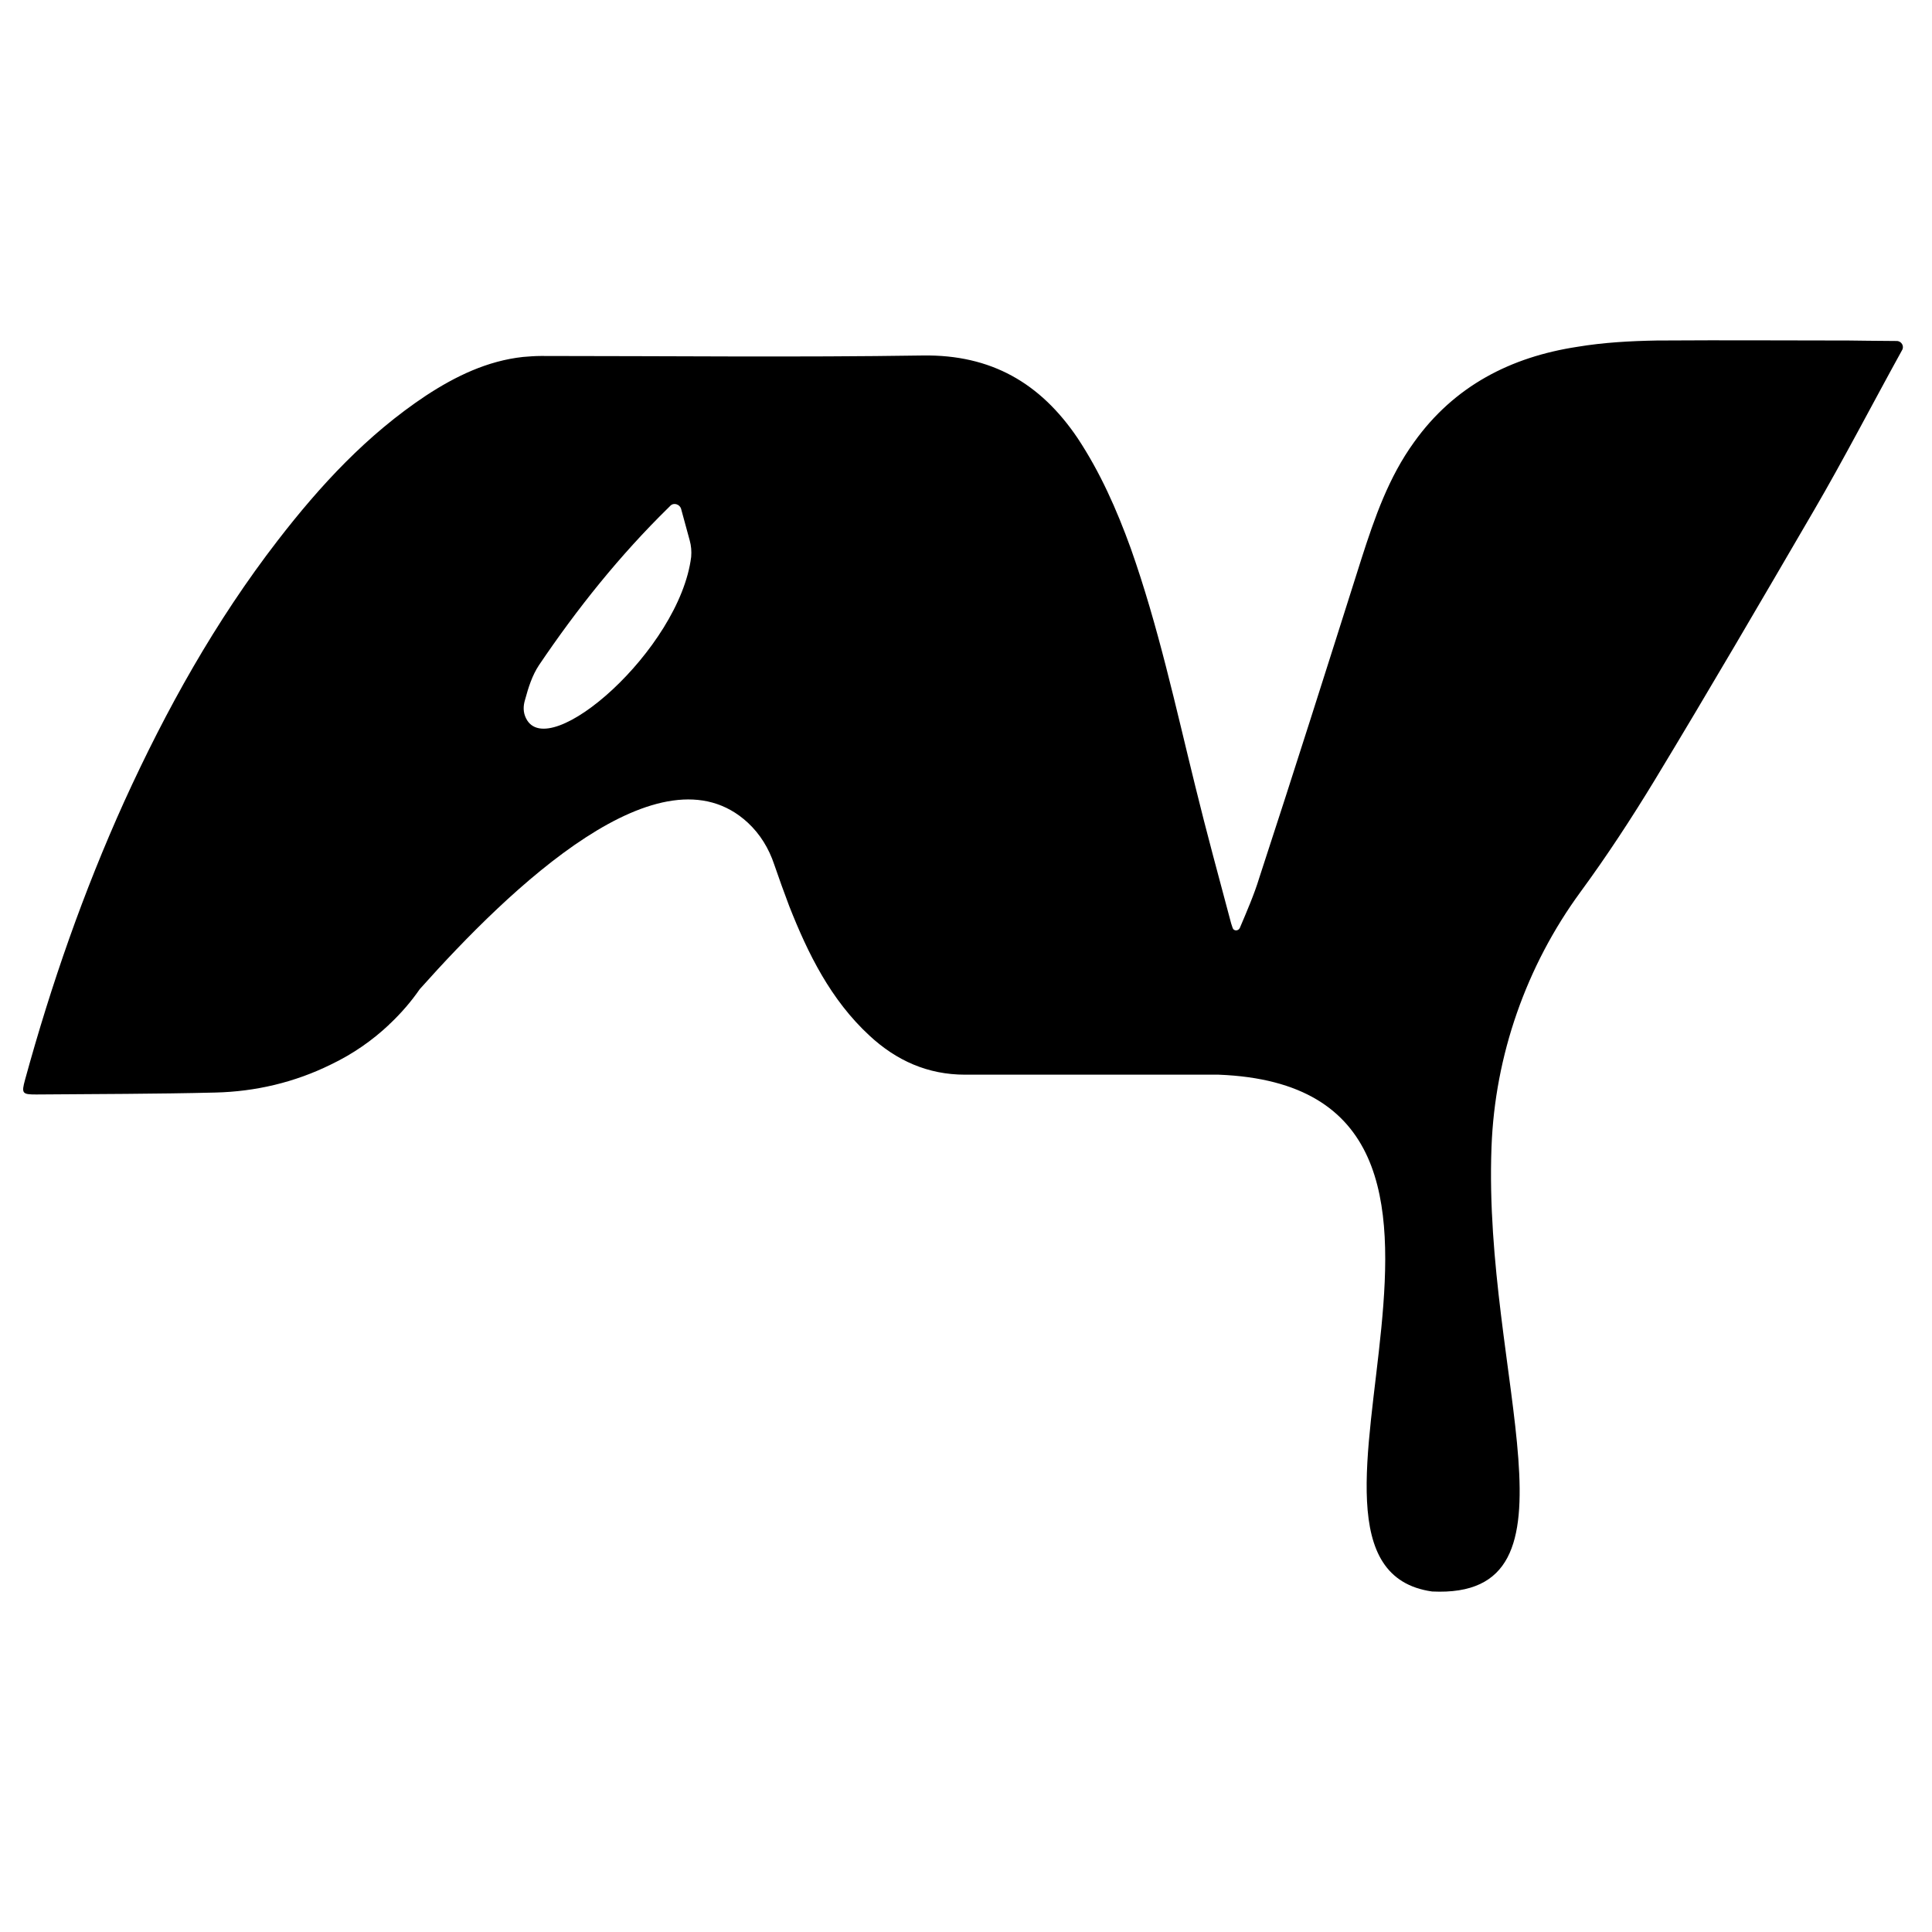
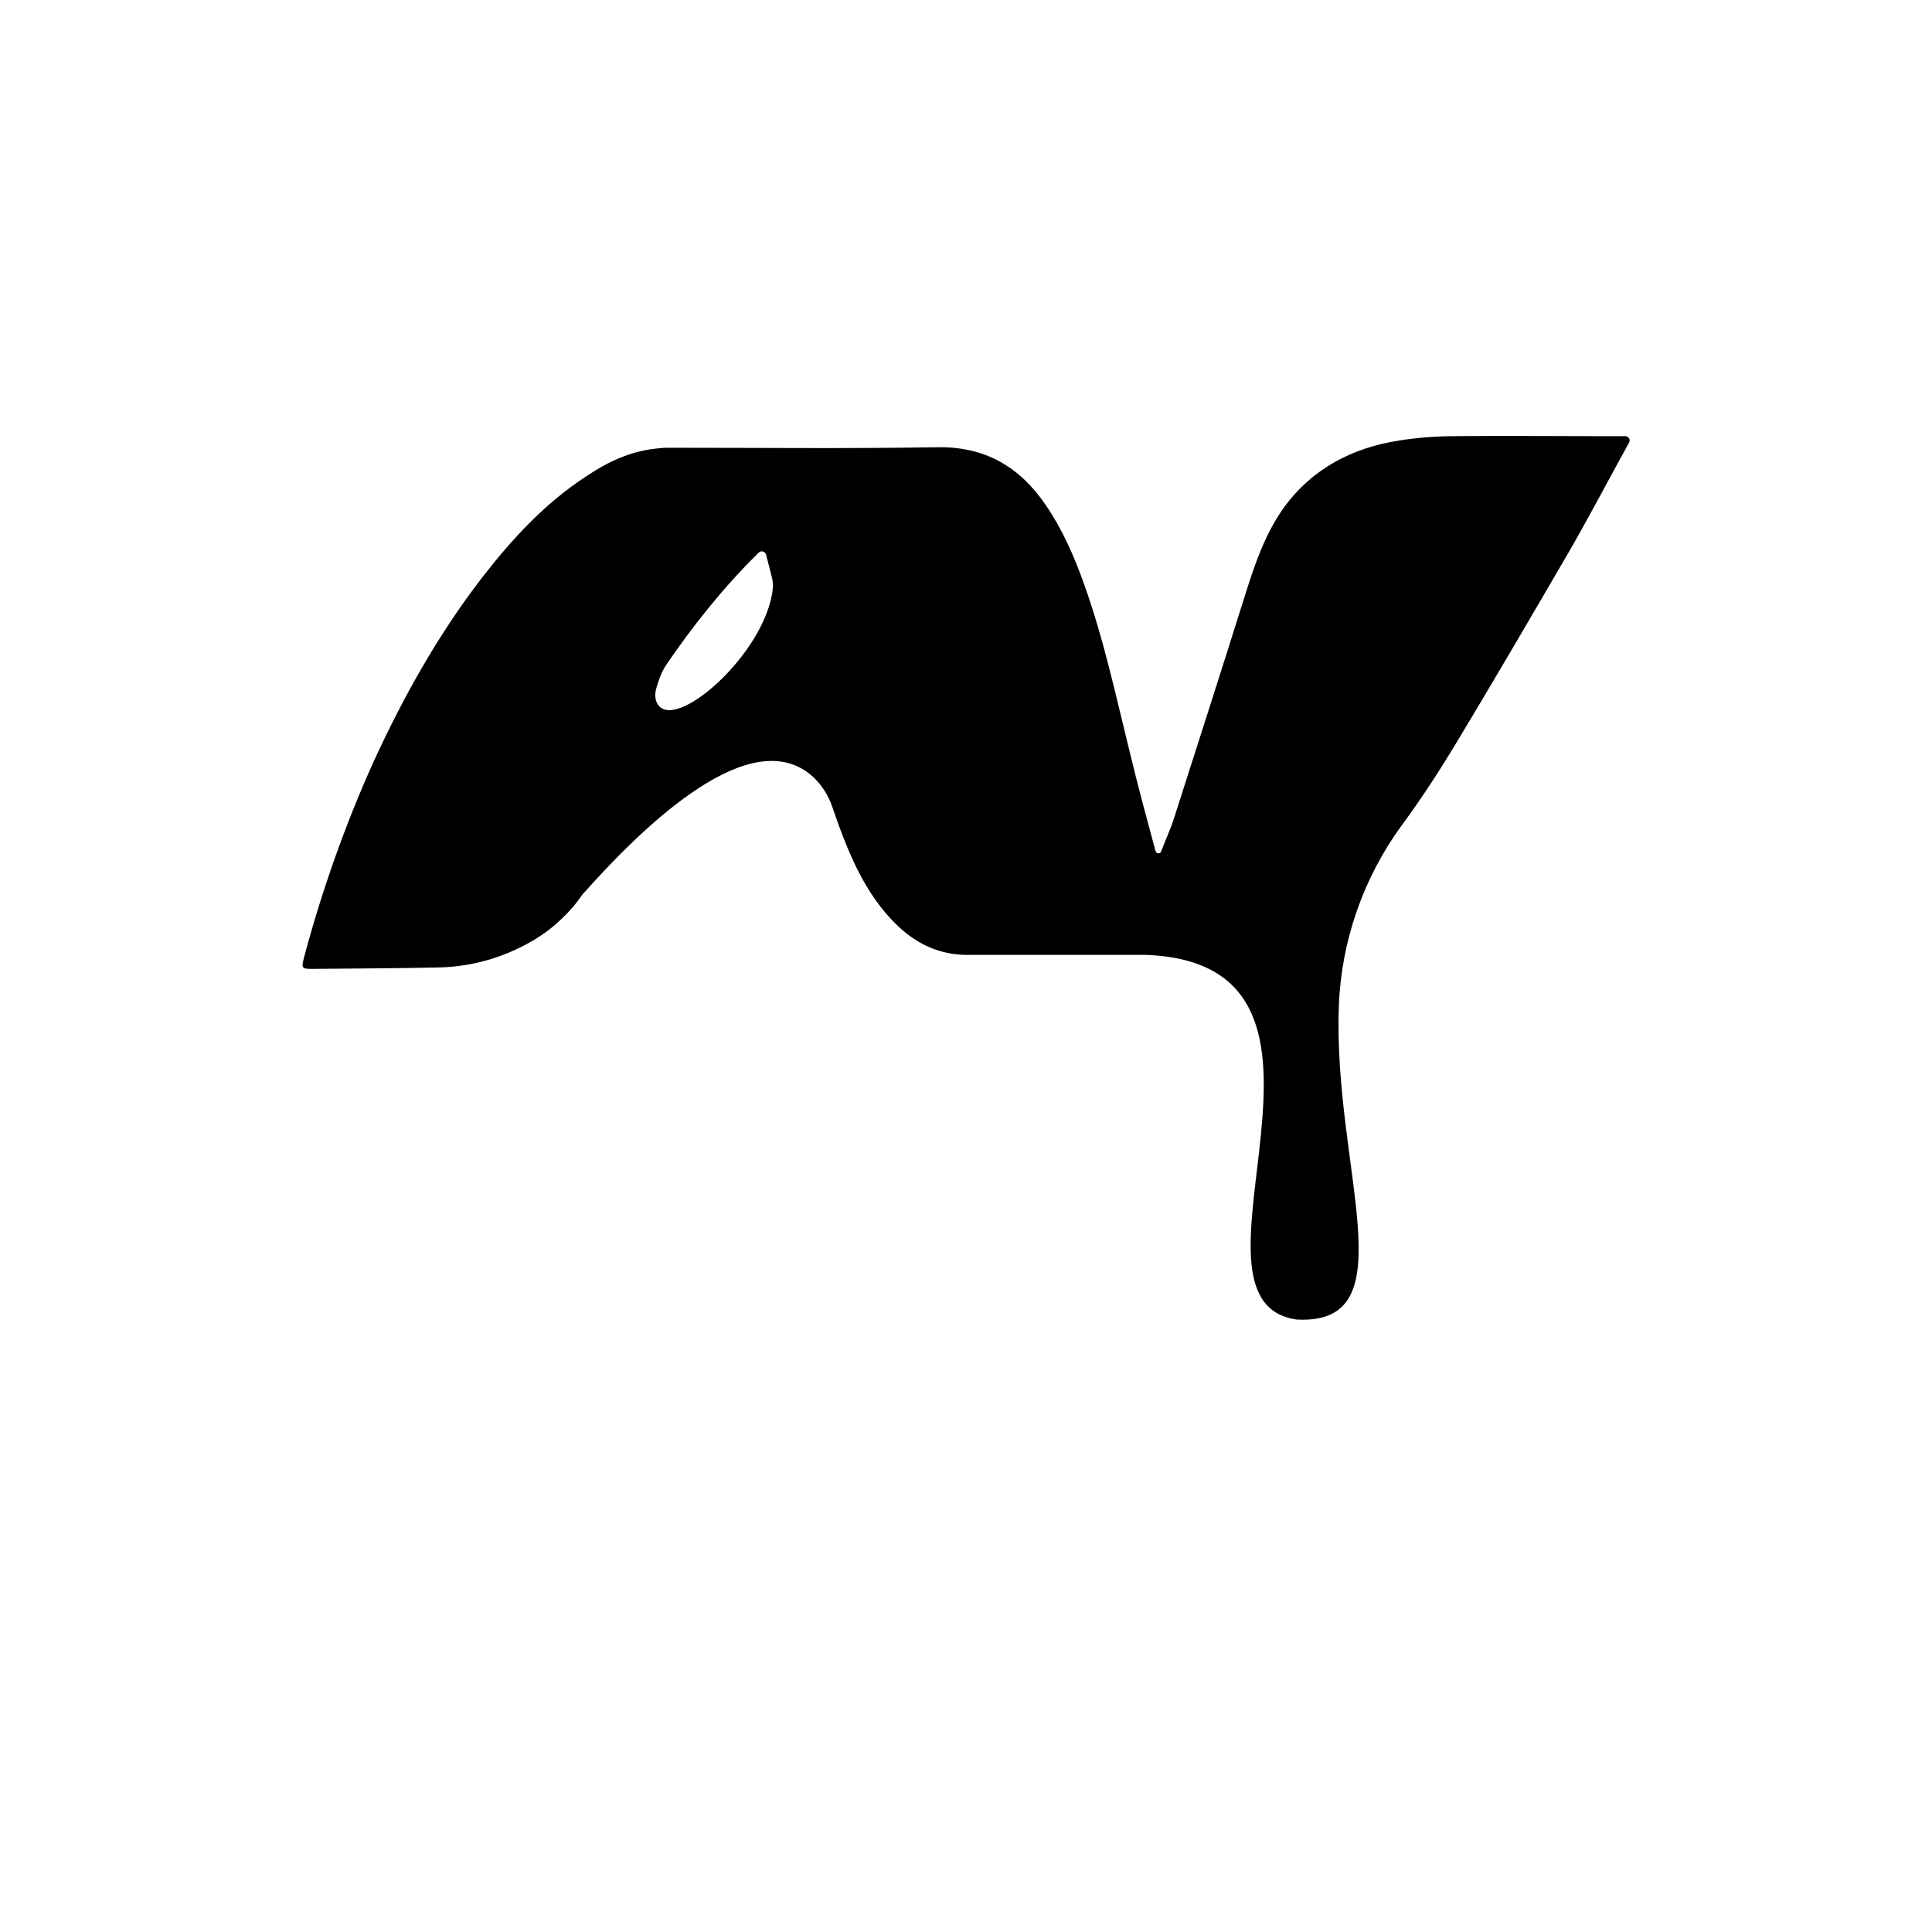
<svg xmlns="http://www.w3.org/2000/svg" version="1.1" id="svg4" x="0px" y="0px" viewBox="0 0 400 400" style="enable-background:new 0 0 400 400;" xml:space="preserve">
-   <path d="M382.8,70.5c-16.4,0-23.4-0.1-39.8,0c-5.5,0.1-11,0.4-16.4,1.3c-13.8,2.1-25.5,8.1-33.8,19.7c-5.3,7.3-8.2,15.7-10.9,24.1  c-7,22.1-14,44.2-21.2,66.2c-1,3.3-2.6,7-4,10.3c-0.3,0.7-1.3,0.7-1.5,0c-0.1-0.3-0.2-0.6-0.3-0.9c-2.5-9.4-5.1-18.9-7.4-28.3  c-4.1-16.6-7.7-33.3-13.4-49.4c-2.9-8-6.3-15.7-11-22.8c-7.7-11.4-17.9-17.3-32-17.1c-26.3,0.4-52.7,0.1-79.1,0.1  c-1.2,0-2.5,0.1-3.7,0.2c-7.4,0.8-14,4-20.1,8C76,90,66.3,100.5,57.5,111.9c-12.9,16.7-23.1,35-31.8,54.1  c-8.4,18.6-15.1,37.8-20.5,57.5c-0.8,2.9-0.6,3.1,2.3,3.1c12.4-0.1,24.8-0.1,37.1-0.4c8.3-0.2,16.4-2.1,23.9-5.8  c4.6-2.2,8.6-5,12.1-8.3l0,0c0-0.1,0.1-0.1,0.2-0.2c2.3-2.2,4.3-4.5,6.1-7.1c18.9-21.2,50-51,67.9-34.5c2.6,2.4,4.4,5.4,5.5,8.7  c1,2.9,2,5.7,3.1,8.6c3.9,9.9,8.6,19.4,16.6,26.8c5.6,5.2,12.1,8.1,19.8,8.1c17.5,0,35,0,52.5,0c69.7,2.7,5.4,101.5,44.2,107  c33,1.6,10.5-44.4,12.3-92c0.7-19,7.2-37.5,18.4-52.8c5.5-7.5,10.6-15.3,15.4-23.2c11.2-18.5,22.1-37.2,33-55.9  c5.9-10.1,12.4-22.6,18.2-33.1c0.5-0.8-0.1-1.9-1.1-1.9C389.6,70.6,383.5,70.5,382.8,70.5z M108.9,148.7c-0.6-1.2-0.6-2.5-0.2-3.8  c0.7-2.6,1.5-5.1,2.9-7.2c7.9-11.7,16.7-22.7,26.8-32.6l0.4-0.4c0.7-0.7,1.9-0.3,2.2,0.6l0,0c0.6,2.2,1.2,4.4,1.8,6.6  c0.3,1.1,0.4,2.2,0.3,3.4C140.7,134.5,113.5,158.2,108.9,148.7z" />
+   <path d="M329.4,90.3c-11.6,0-16.6-0.1-28.1,0c-3.9,0-7.8,0.3-11.6,0.9c-9.7,1.5-18,5.8-23.9,13.9c-3.7,5.2-5.8,11.1-7.7,17.1  c-4.9,15.6-9.9,31.2-14.9,46.8c-0.7,2.3-1.9,4.9-2.8,7.3c-0.2,0.5-0.9,0.5-1.1,0c-0.1-0.2-0.2-0.4-0.2-0.6c-1.8-6.7-3.6-13.3-5.2-20  c-2.9-11.7-5.4-23.5-9.5-34.9c-2-5.6-4.4-11.1-7.8-16.1c-5.4-8-12.6-12.3-22.6-12.1c-18.6,0.3-37.2,0.1-55.8,0.1  c-0.9,0-1.7,0.1-2.6,0.2c-5.3,0.6-9.9,2.8-14.2,5.7c-8.6,5.6-15.4,13-21.6,21c-9.1,11.8-16.3,24.7-22.5,38.2  c-5.9,13.1-10.7,26.7-14.4,40.6c-0.5,2-0.4,2.2,1.6,2.2c8.7-0.1,17.5-0.1,26.2-0.3c5.9-0.1,11.6-1.5,16.9-4.1  c3.3-1.6,6.1-3.5,8.5-5.8l0,0c0,0,0.1-0.1,0.1-0.1c1.6-1.5,3.1-3.2,4.3-5c13.3-15,35.3-36,47.9-24.4c1.8,1.7,3.1,3.8,3.9,6.1  c0.7,2,1.4,4.1,2.2,6.1c2.7,7,6.1,13.7,11.7,18.9c3.9,3.6,8.6,5.7,14,5.7c12.4,0,24.7,0,37.1,0c49.2,1.9,3.8,71.7,31.2,75.5  c23.3,1.2,7.4-31.4,8.7-65c0.5-13.4,5.1-26.5,13-37.3c3.9-5.3,7.5-10.8,10.9-16.4c7.9-13.1,15.6-26.3,23.3-39.5  c4.2-7.2,8.8-16,12.9-23.4c0.3-0.6-0.1-1.3-0.8-1.3C334.2,90.3,329.9,90.3,329.4,90.3z M136,145.5c-0.4-0.8-0.4-1.8-0.2-2.7  c0.5-1.8,1.1-3.6,2.1-5.1c5.6-8.2,11.8-16,18.9-23l0.3-0.3c0.5-0.5,1.3-0.2,1.5,0.4l0,0c0.4,1.6,0.8,3.1,1.2,4.7  c0.2,0.8,0.3,1.6,0.2,2.4C158.5,135.5,139.2,152.2,136,145.5z" />
</svg>
